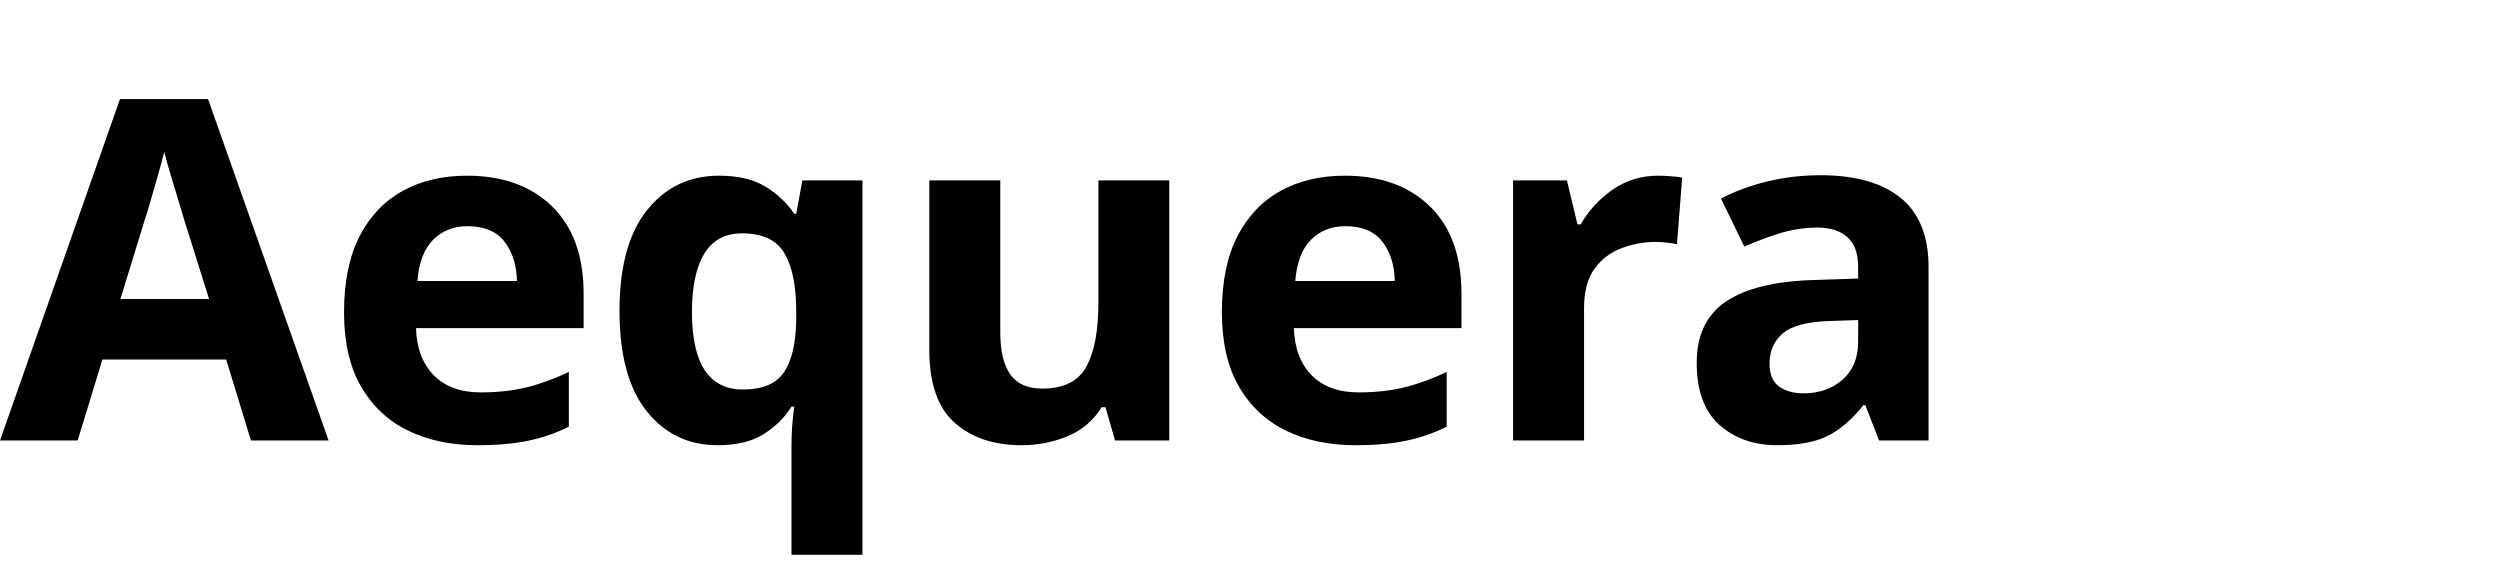
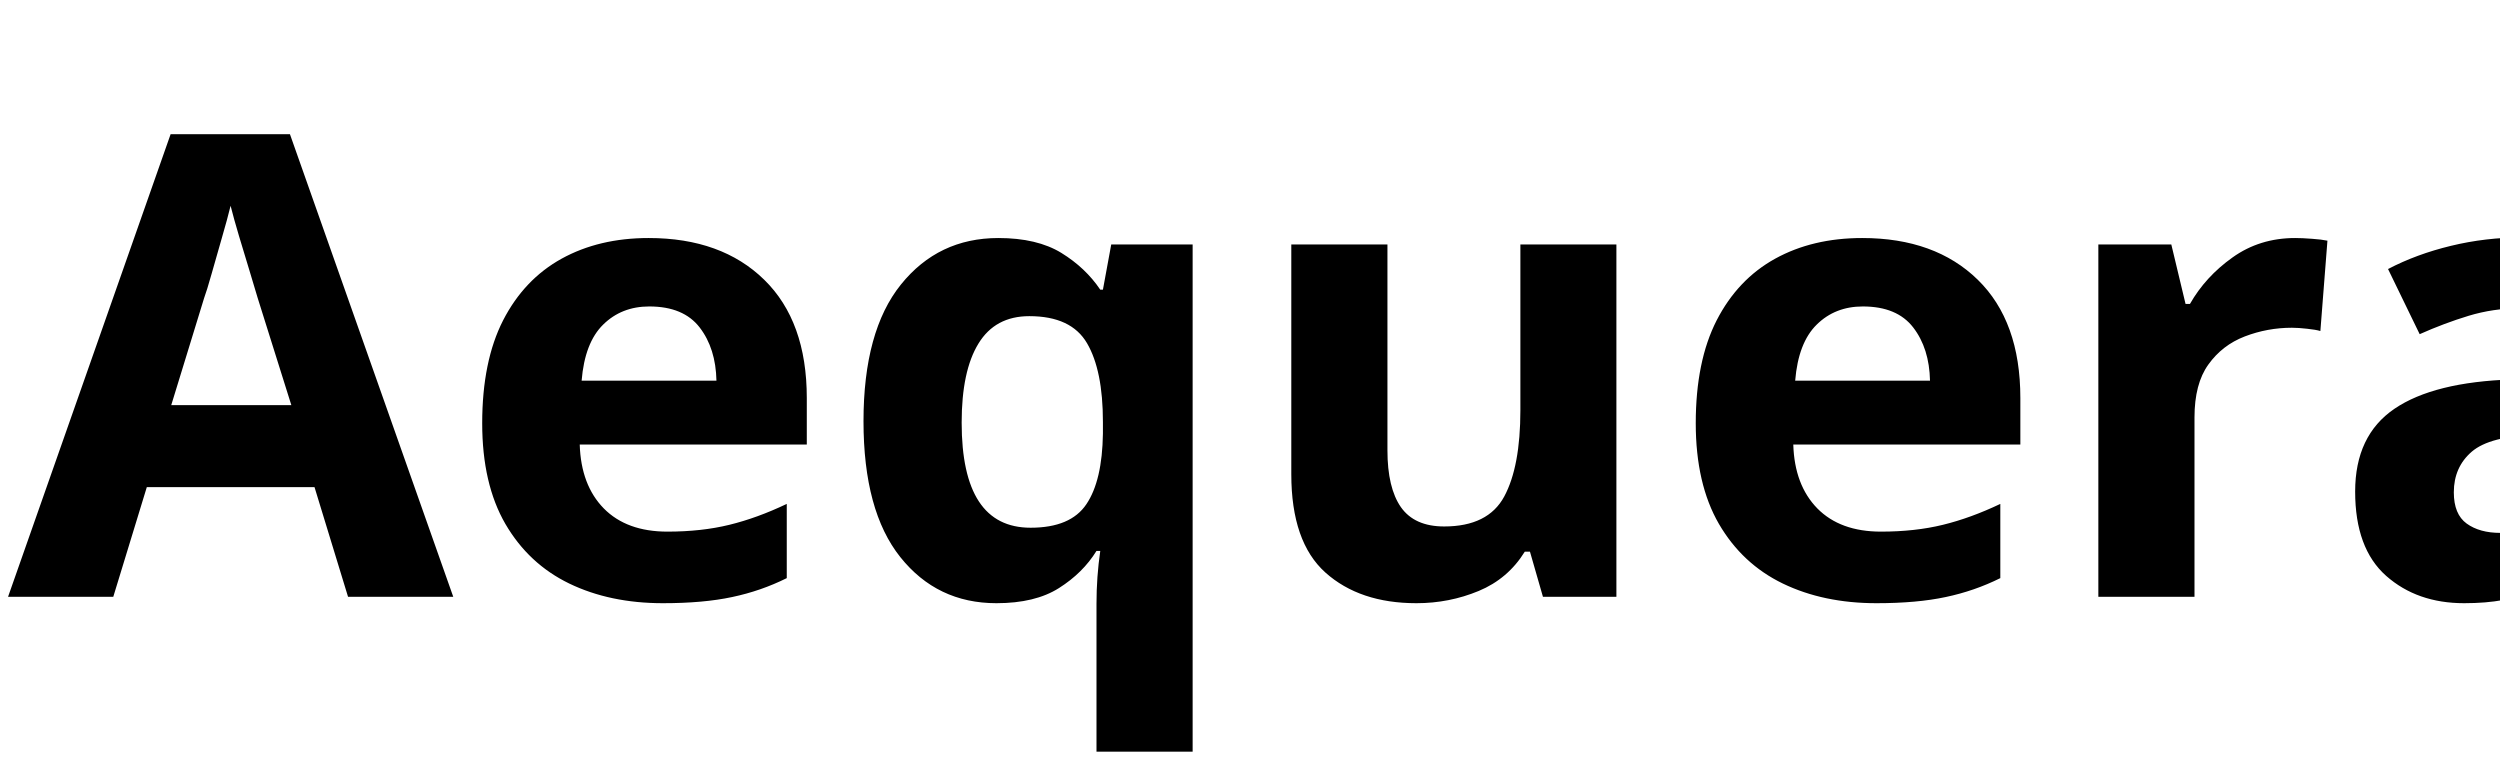
- <svg xmlns="http://www.w3.org/2000/svg" width="420" height="96" viewBox="0 0 420 96">
-   <text x="0" y="74" font-family="system-ui, 'Segoe UI', sans-serif" font-size="80" font-weight="600" letter-spacing="-1" fill="context-fill currentColor">Aequera</text>
+ <svg xmlns="http://www.w3.org/2000/svg" width="310" height="96" viewBox="0 0 310 96">
+   <text x="1" y="74" textLength="308" lengthAdjust="spacingAndGlyphs" font-family="system-ui, 'Segoe UI', sans-serif" font-size="80" font-weight="600" fill="context-fill currentColor">Aequera</text>
</svg>
